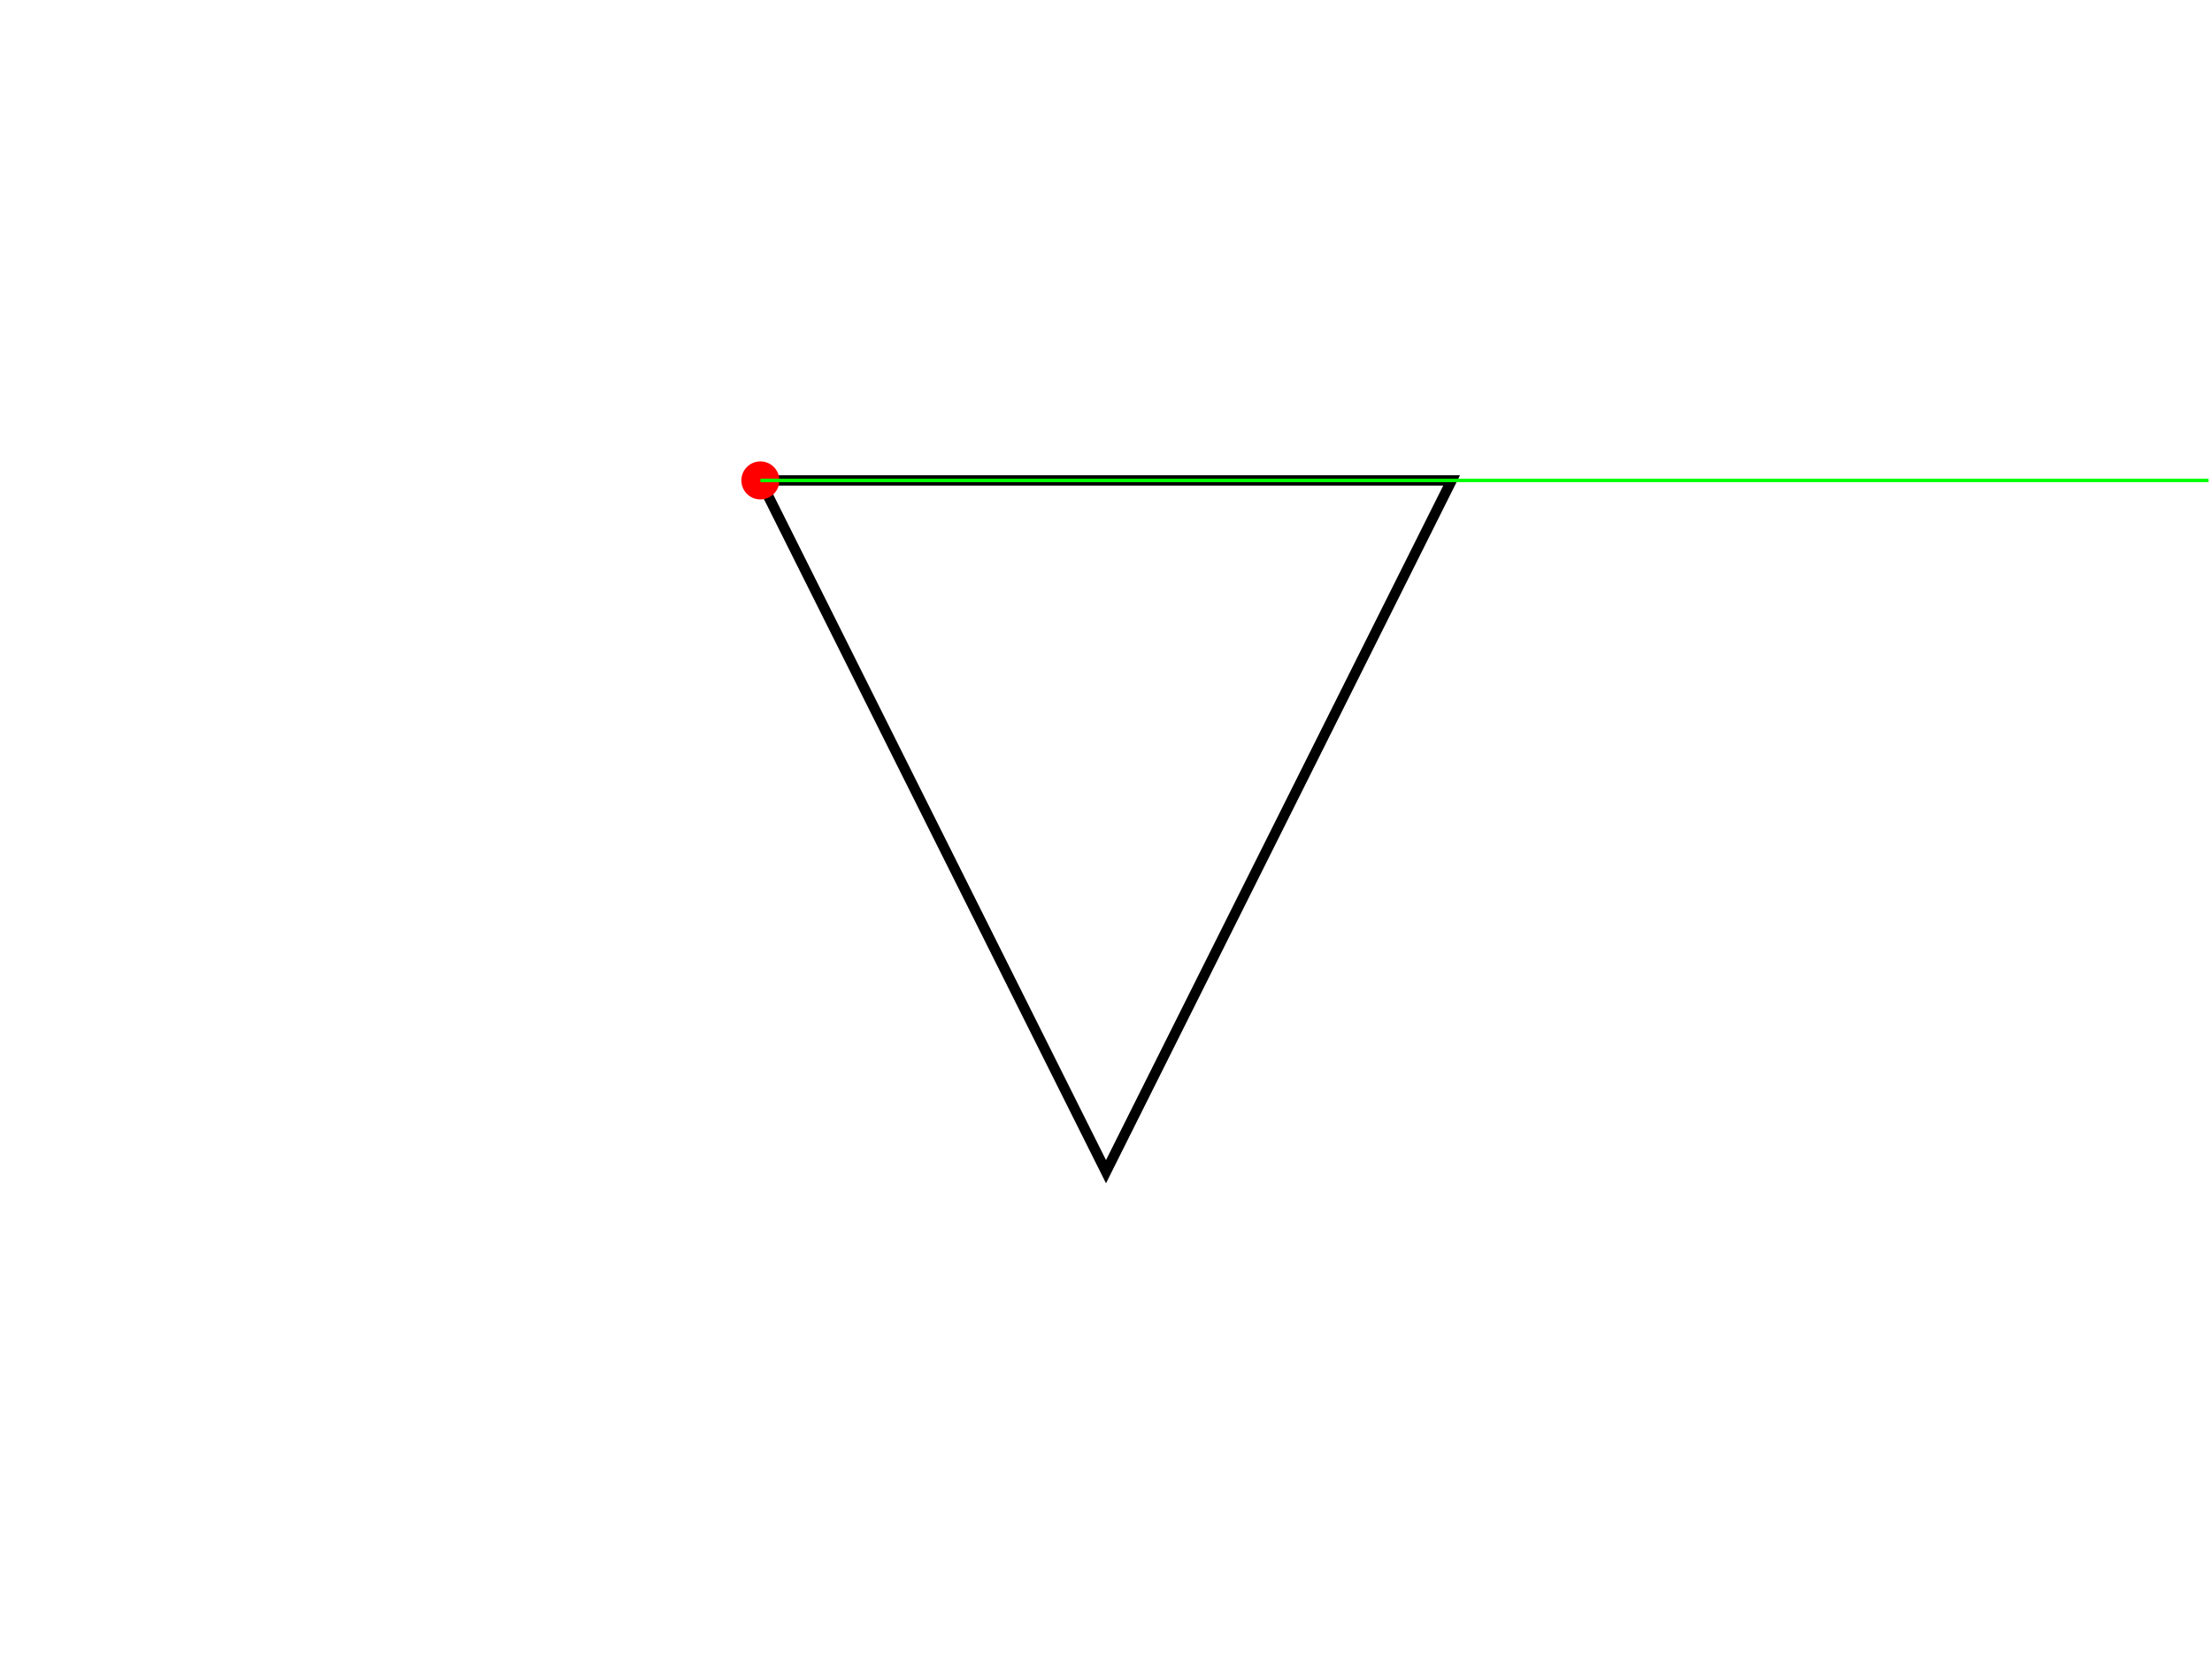
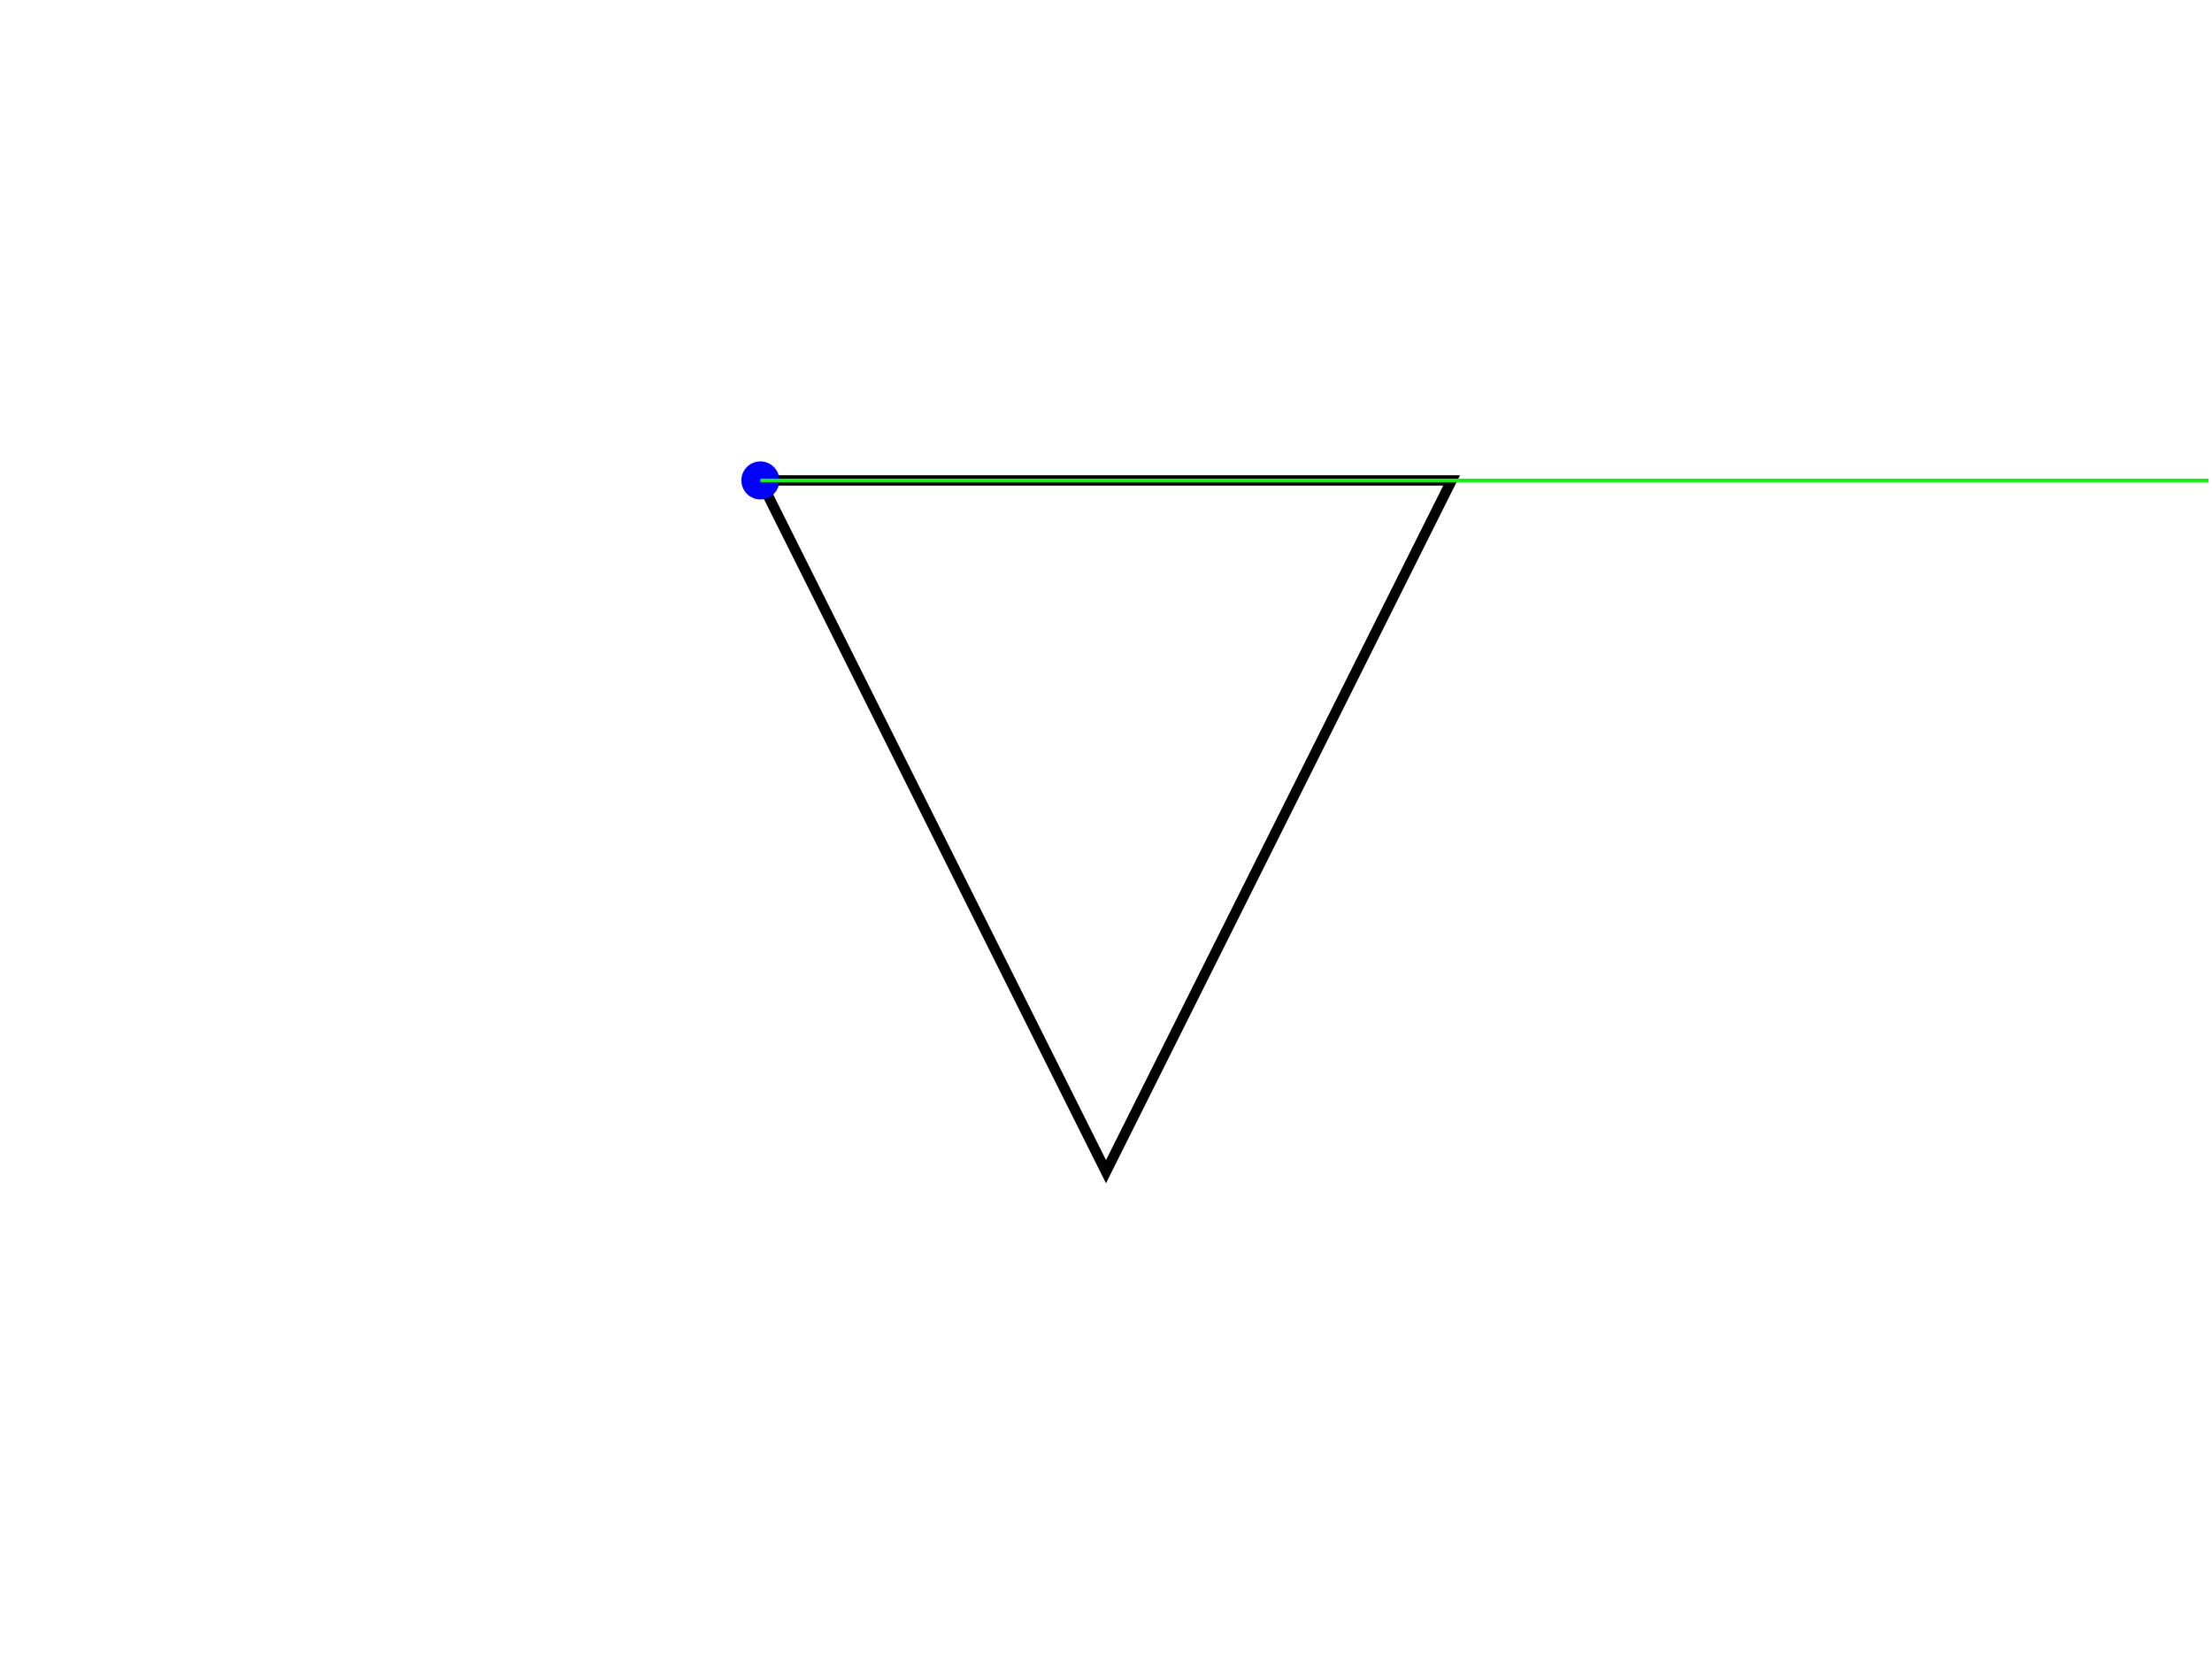
<svg xmlns="http://www.w3.org/2000/svg" version="1.1" width="640" height="480">
  <rect x="0" y="0" width="640" height="480" stroke="#ffffff" fill="#ffffff" />
  <polygon points=" 220,139 320,339 420,139 " stroke-width="3" stroke="#000000" fill="none" />
-   <circle cx="220" cy="139" r="5" stroke="#ff0000" fill="#ff0000" />
+   <circle cx="220" cy="139" r="5" stroke="#0000ff" fill="#0000ff" />
  <line x1="220" y1="139" x2="639" y2="139" stroke-width="1" stroke="#00ff00" fill="none" />
</svg>
